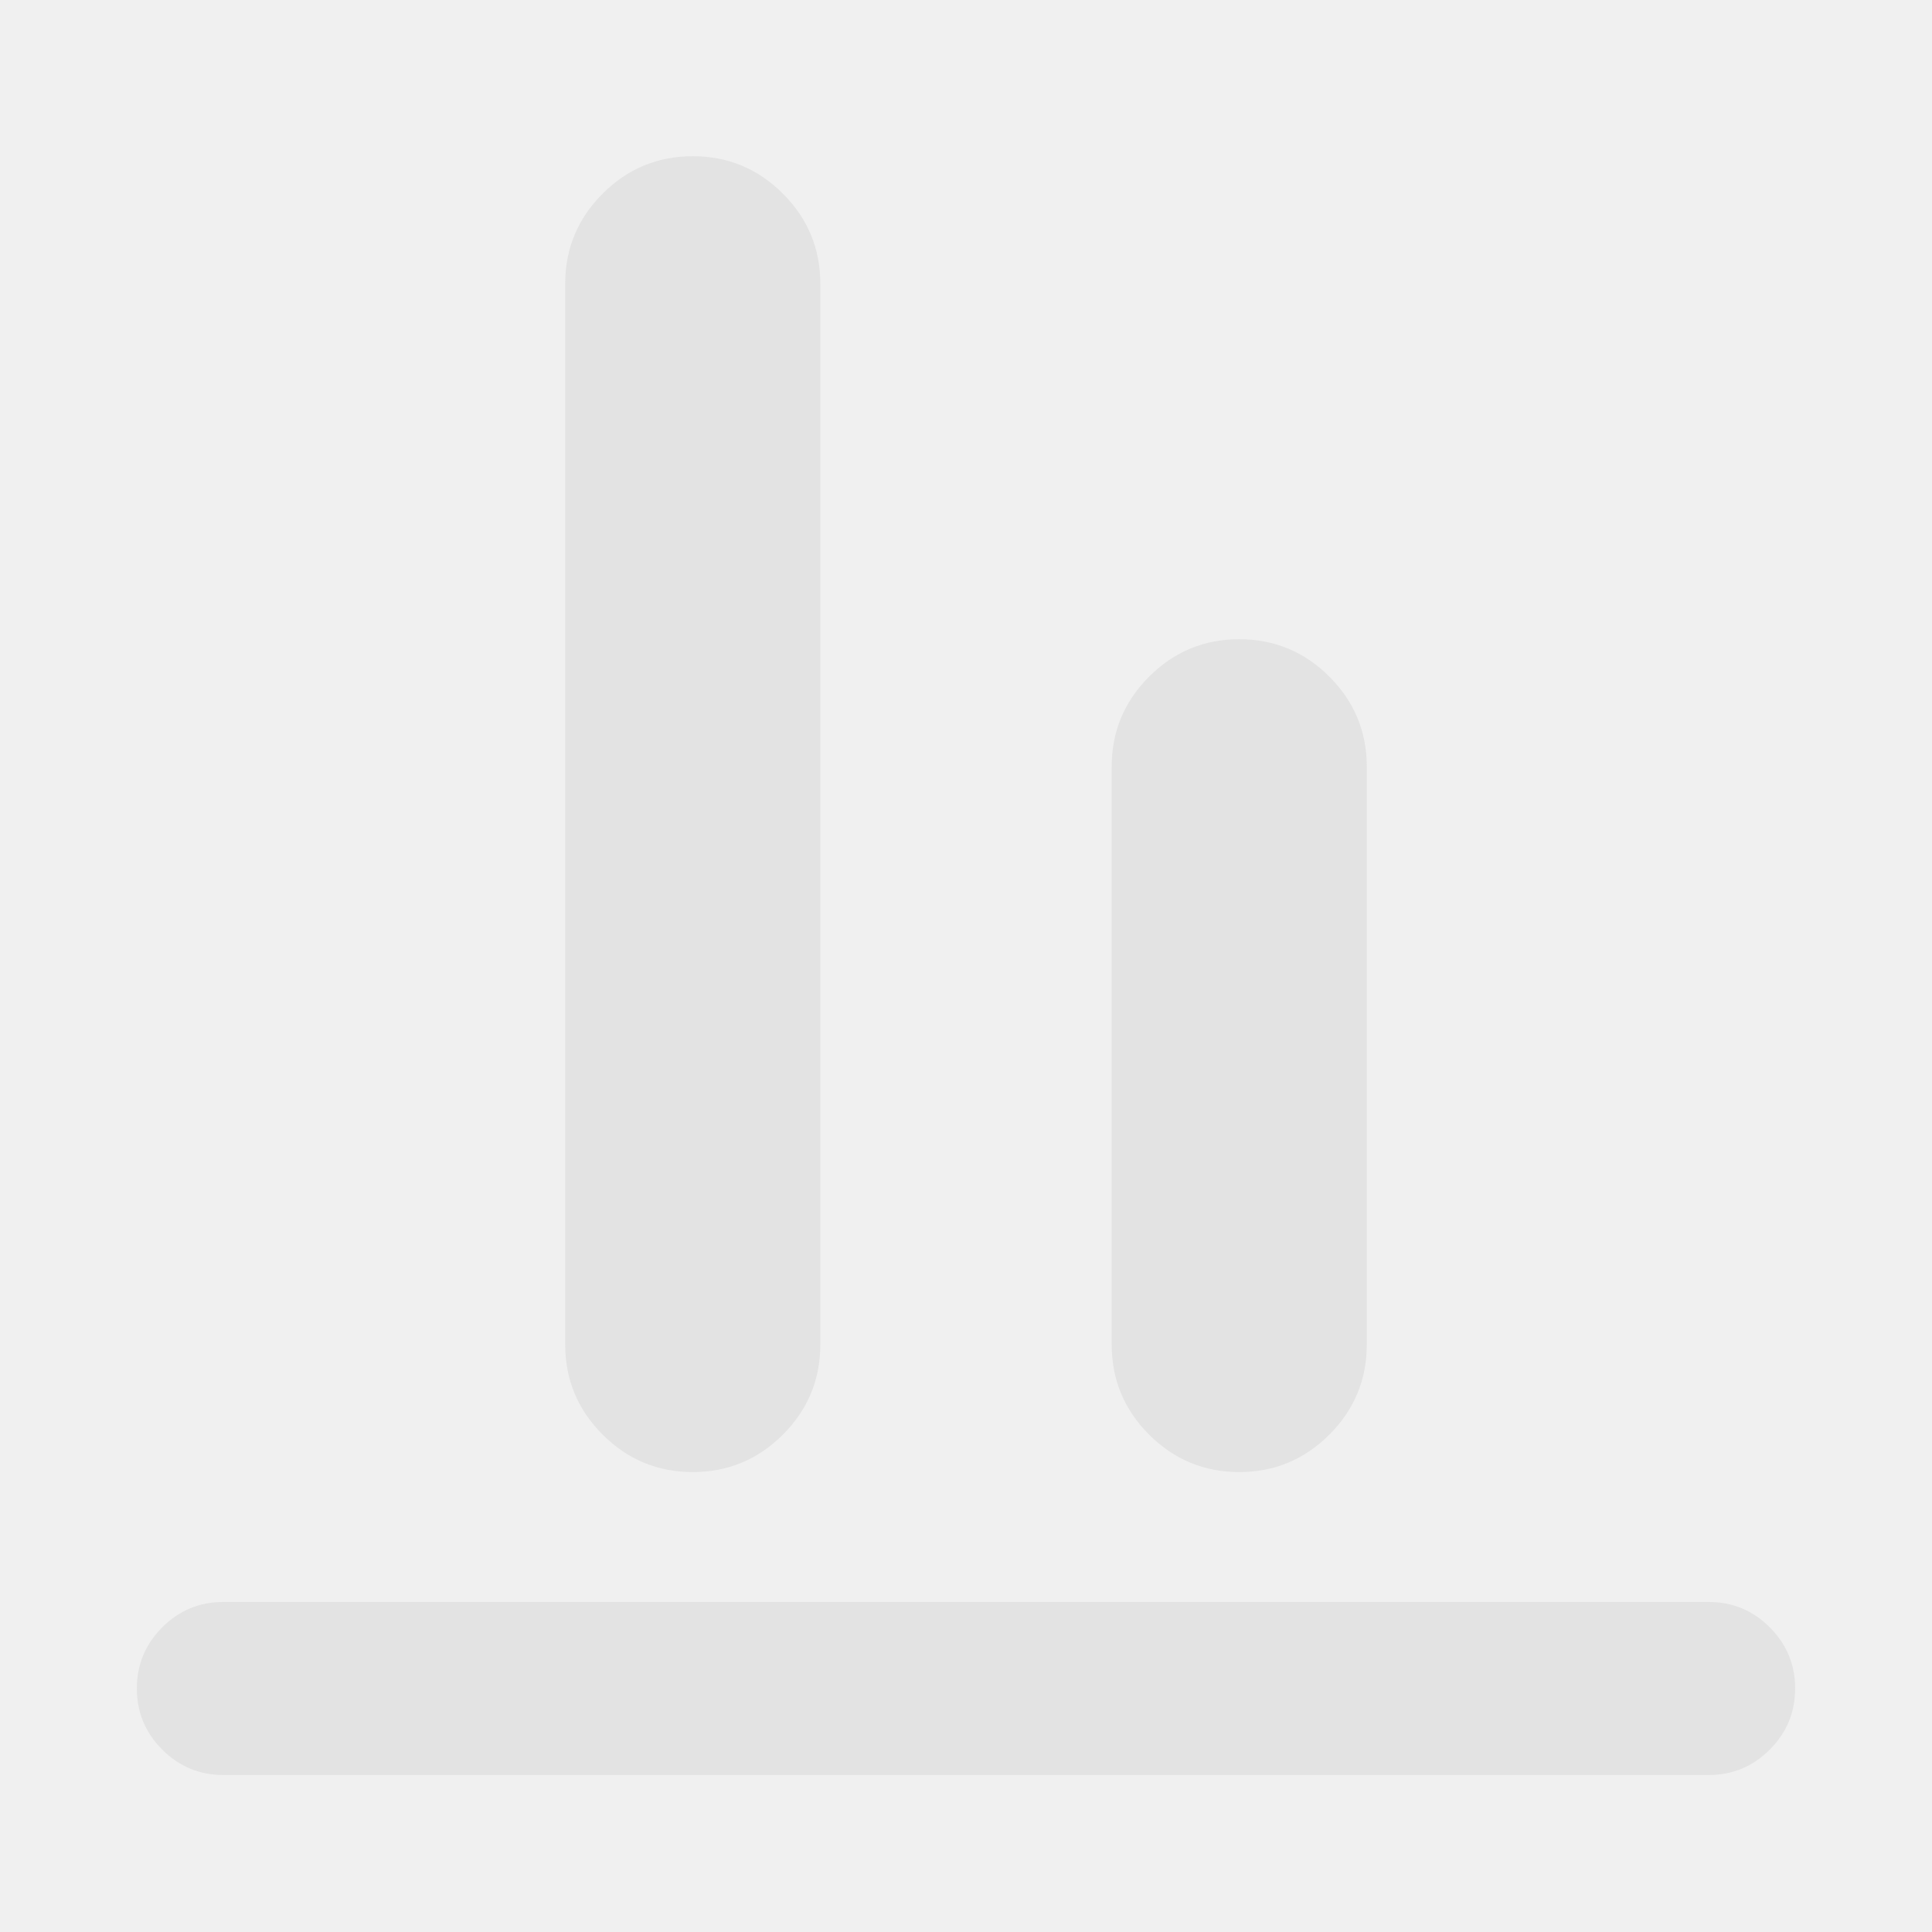
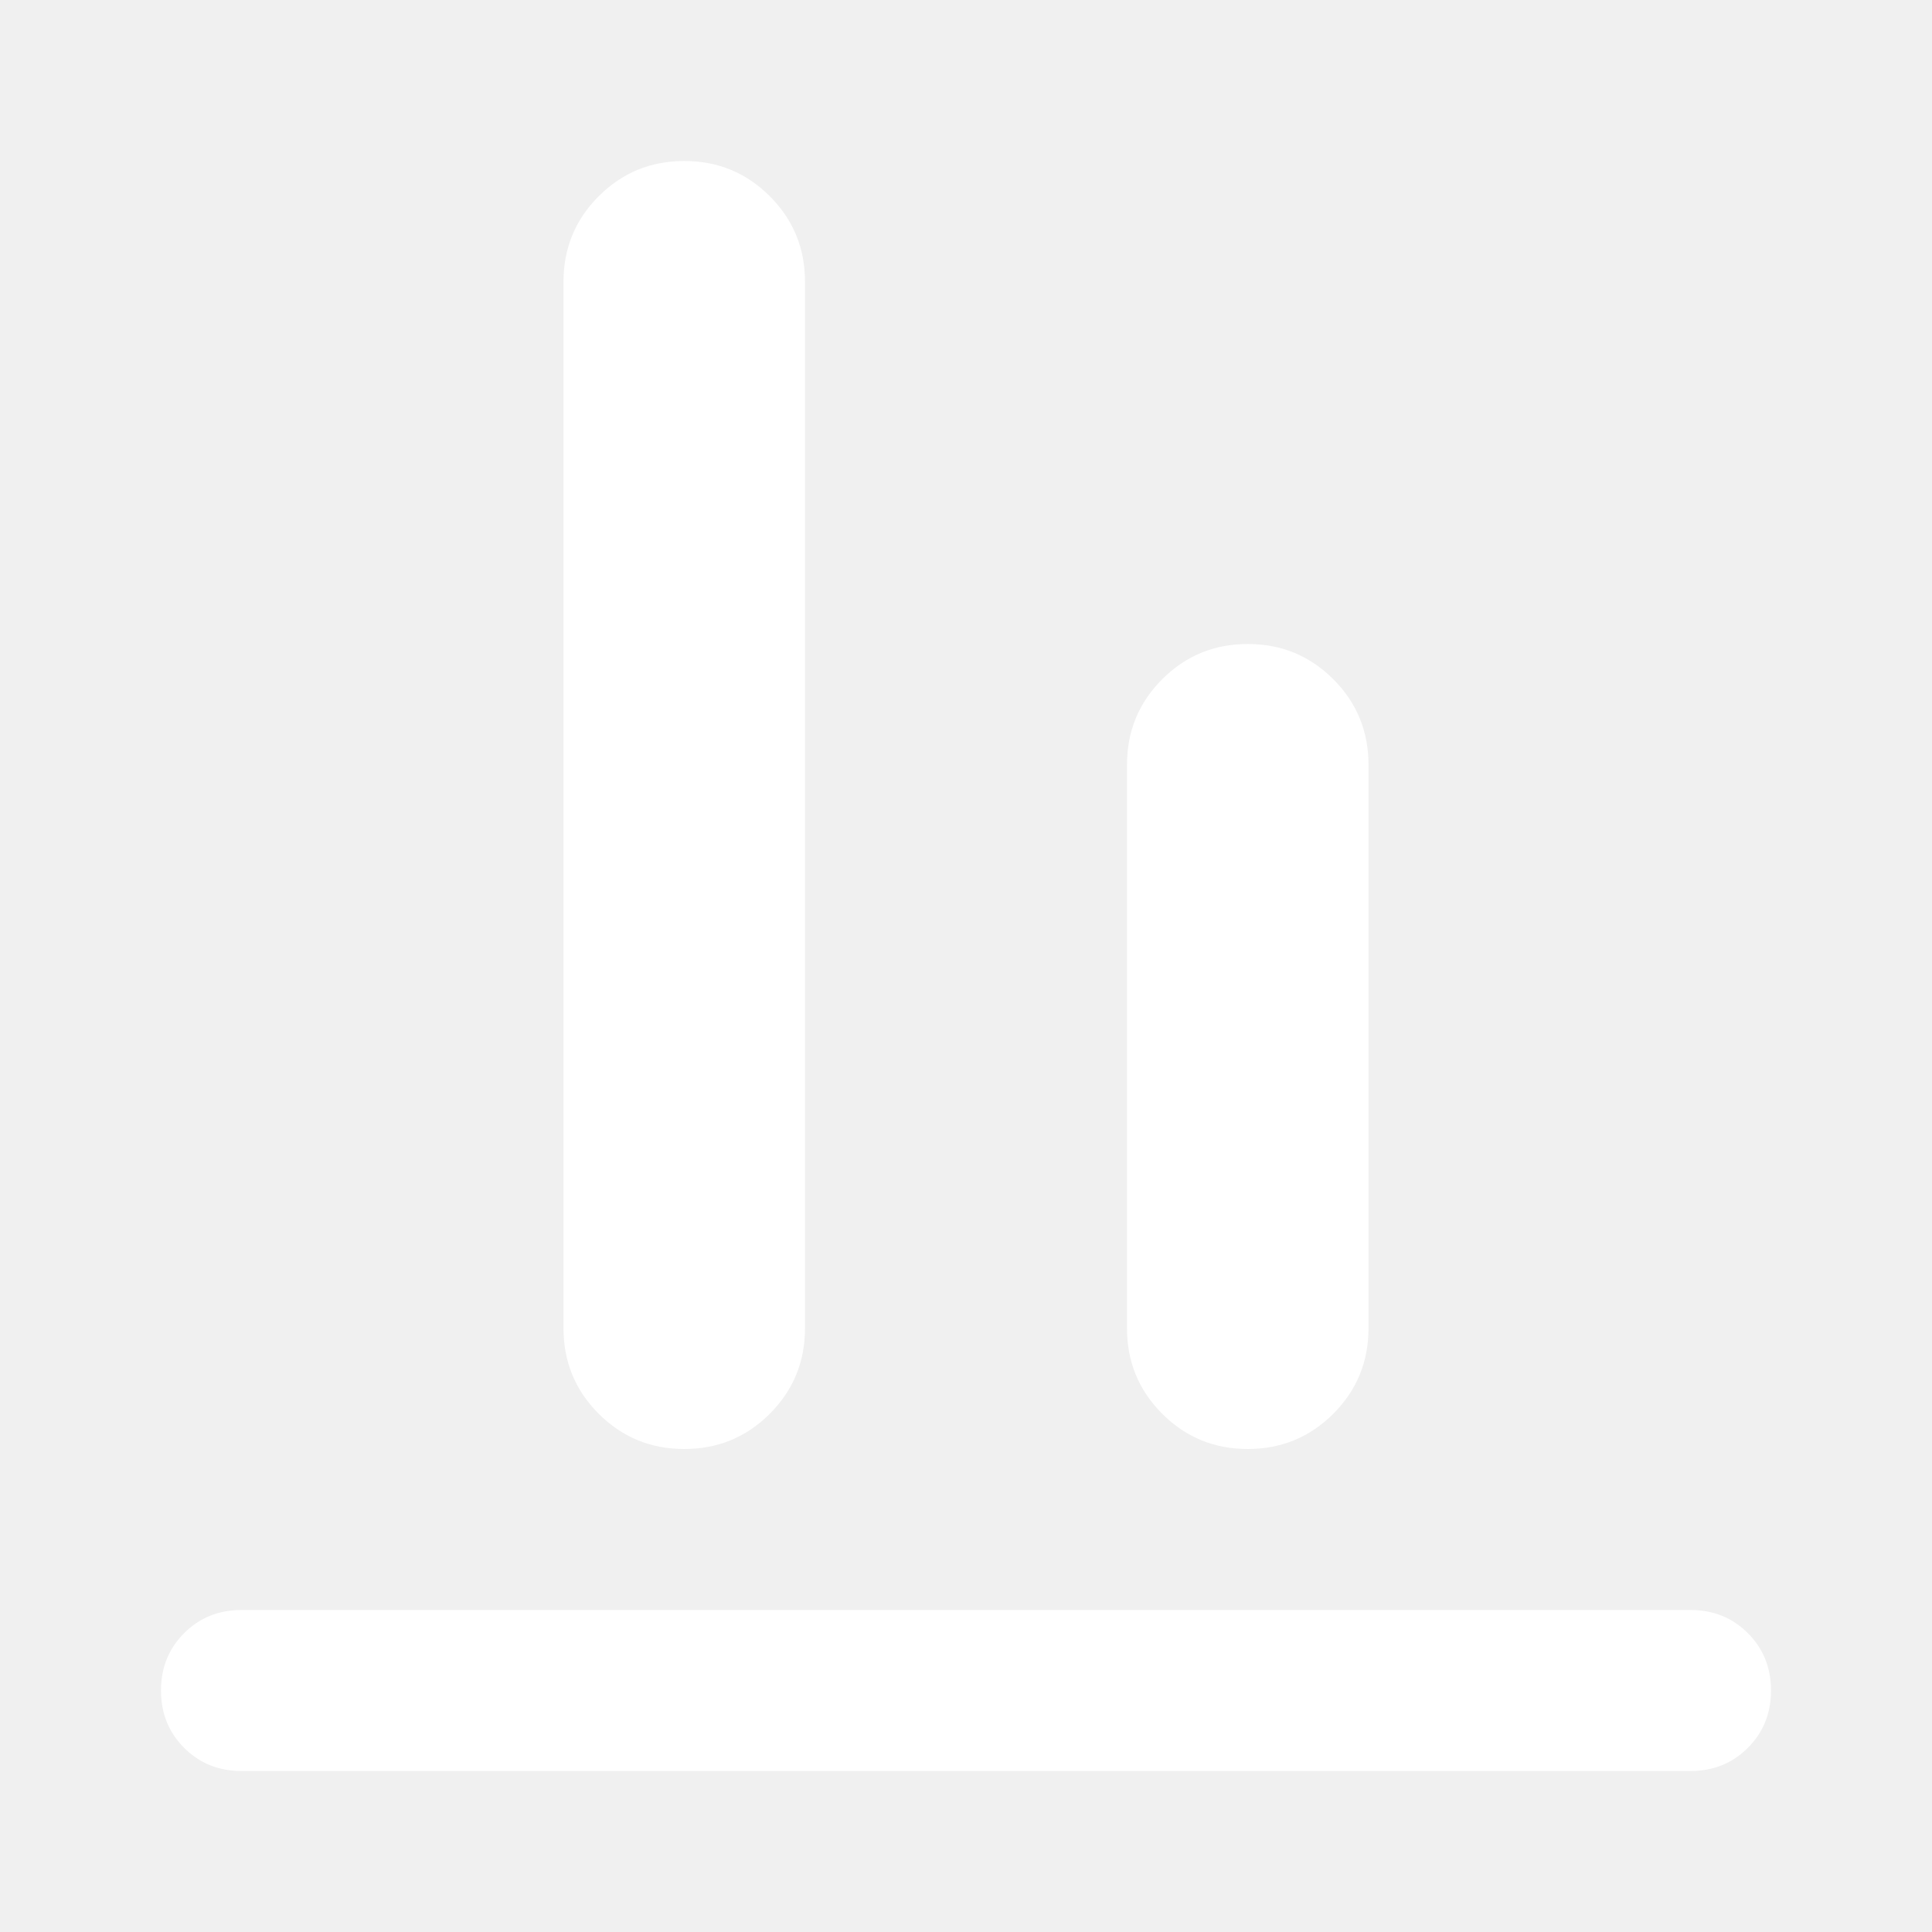
- <svg xmlns="http://www.w3.org/2000/svg" height="24px" viewBox="0 -960 960 960" width="24px" fill="#e3e3e3">
-   <path d="M111-78q-17.77 0-30.38-12.62Q68-103.23 68-121t12.62-30.39Q93.23-164 111-164h738q17.77 0 30.38 12.61Q892-138.77 892-121q0 17.77-12.62 30.38Q866.77-78 849-78H111Zm233.23-150.54q-26.18 0-44.78-18.6t-18.6-44.78V-819q0-26.18 18.6-44.78t44.78-18.6q26.19 0 44.79 18.6 18.59 18.6 18.59 44.78v527.08q0 26.18-18.59 44.78-18.6 18.6-44.79 18.6Zm271.54 0q-26.19 0-44.79-18.6-18.59-18.6-18.59-44.78V-579q0-26.18 18.59-44.78 18.6-18.6 44.79-18.6 26.18 0 44.78 18.6t18.6 44.78v287.08q0 26.18-18.6 44.78t-44.78 18.6Z" />
+ <svg xmlns="http://www.w3.org/2000/svg" height="24px" viewBox="0 -960 960 960" width="24px" fill="#fFfFfF">
+   <path d="M120-80q-17 0-28.5-11.5T80-120q0-17 11.5-28.5T120-160h720q17 0 28.5 11.5T880-120q0 17-11.5 28.5T840-80H120Zm220-160q-25 0-42.5-17.5T280-300v-520q0-25 17.5-42.5T340-880q25 0 42.5 17.5T400-820v520q0 25-17.5 42.5T340-240Zm280 0q-25 0-42.5-17.5T560-300v-280q0-25 17.5-42.5T620-640q25 0 42.5 17.5T680-580v280q0 25-17.5 42.5T620-240Z" />
</svg>
